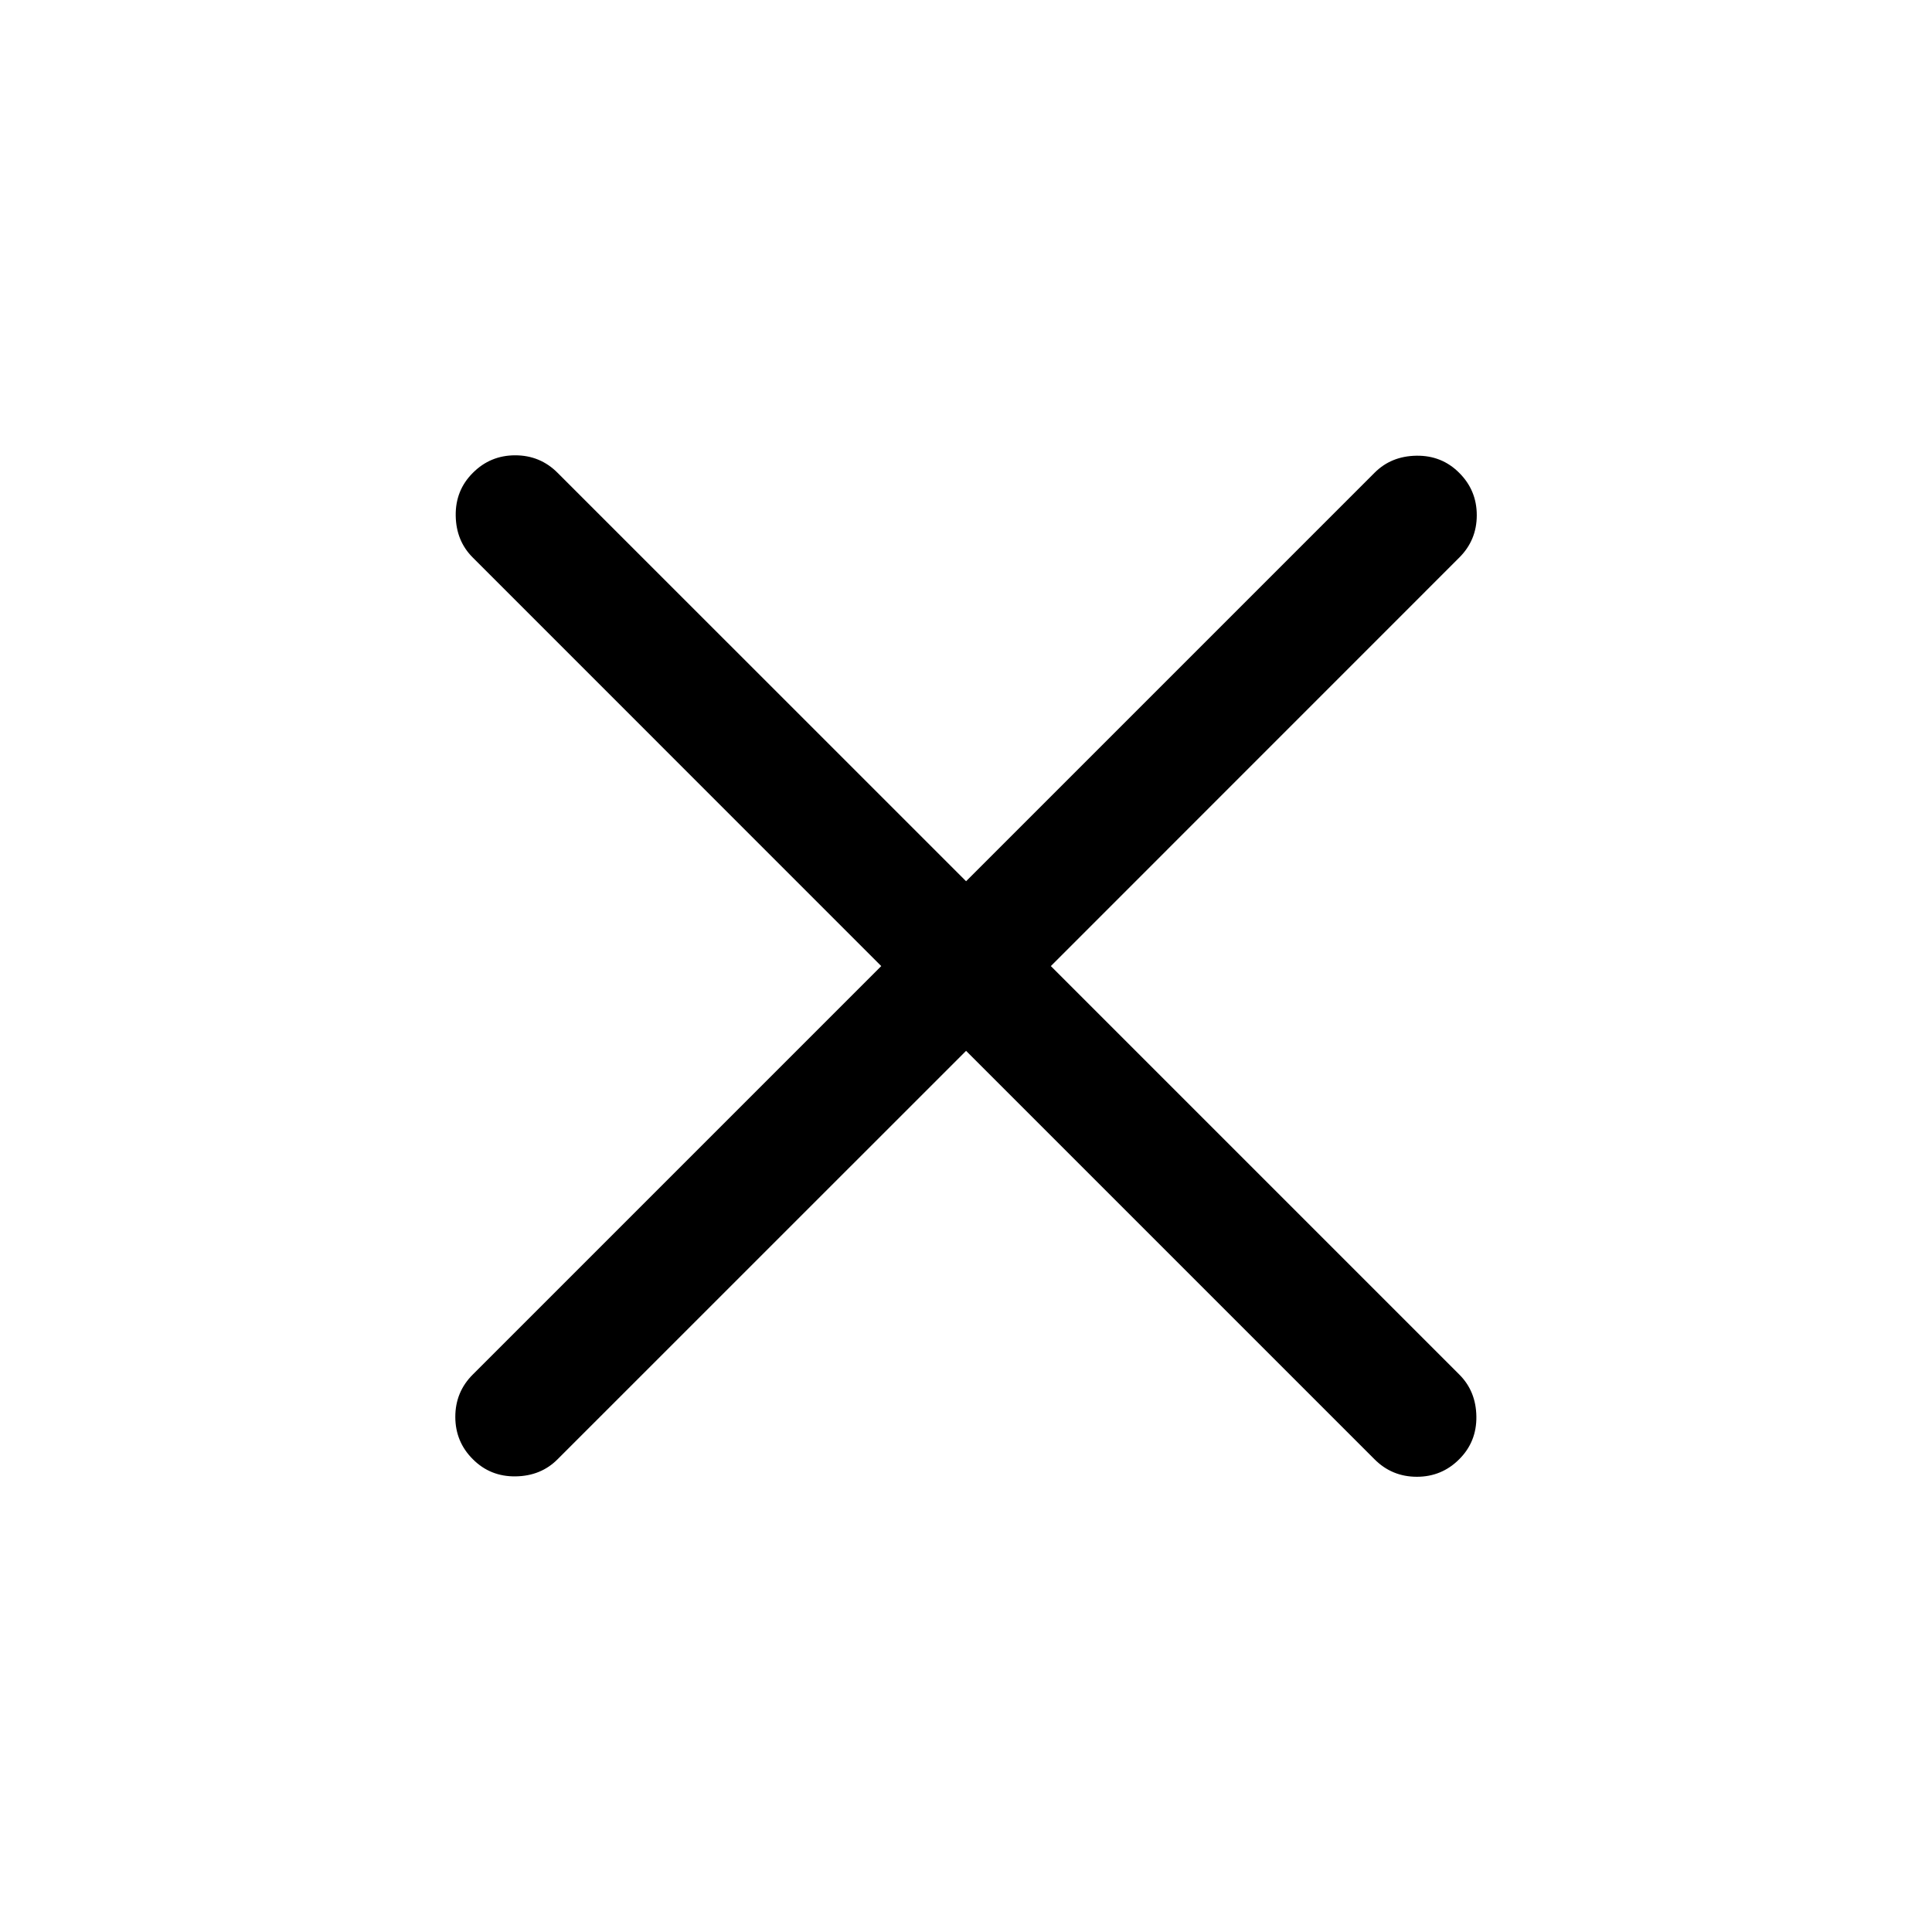
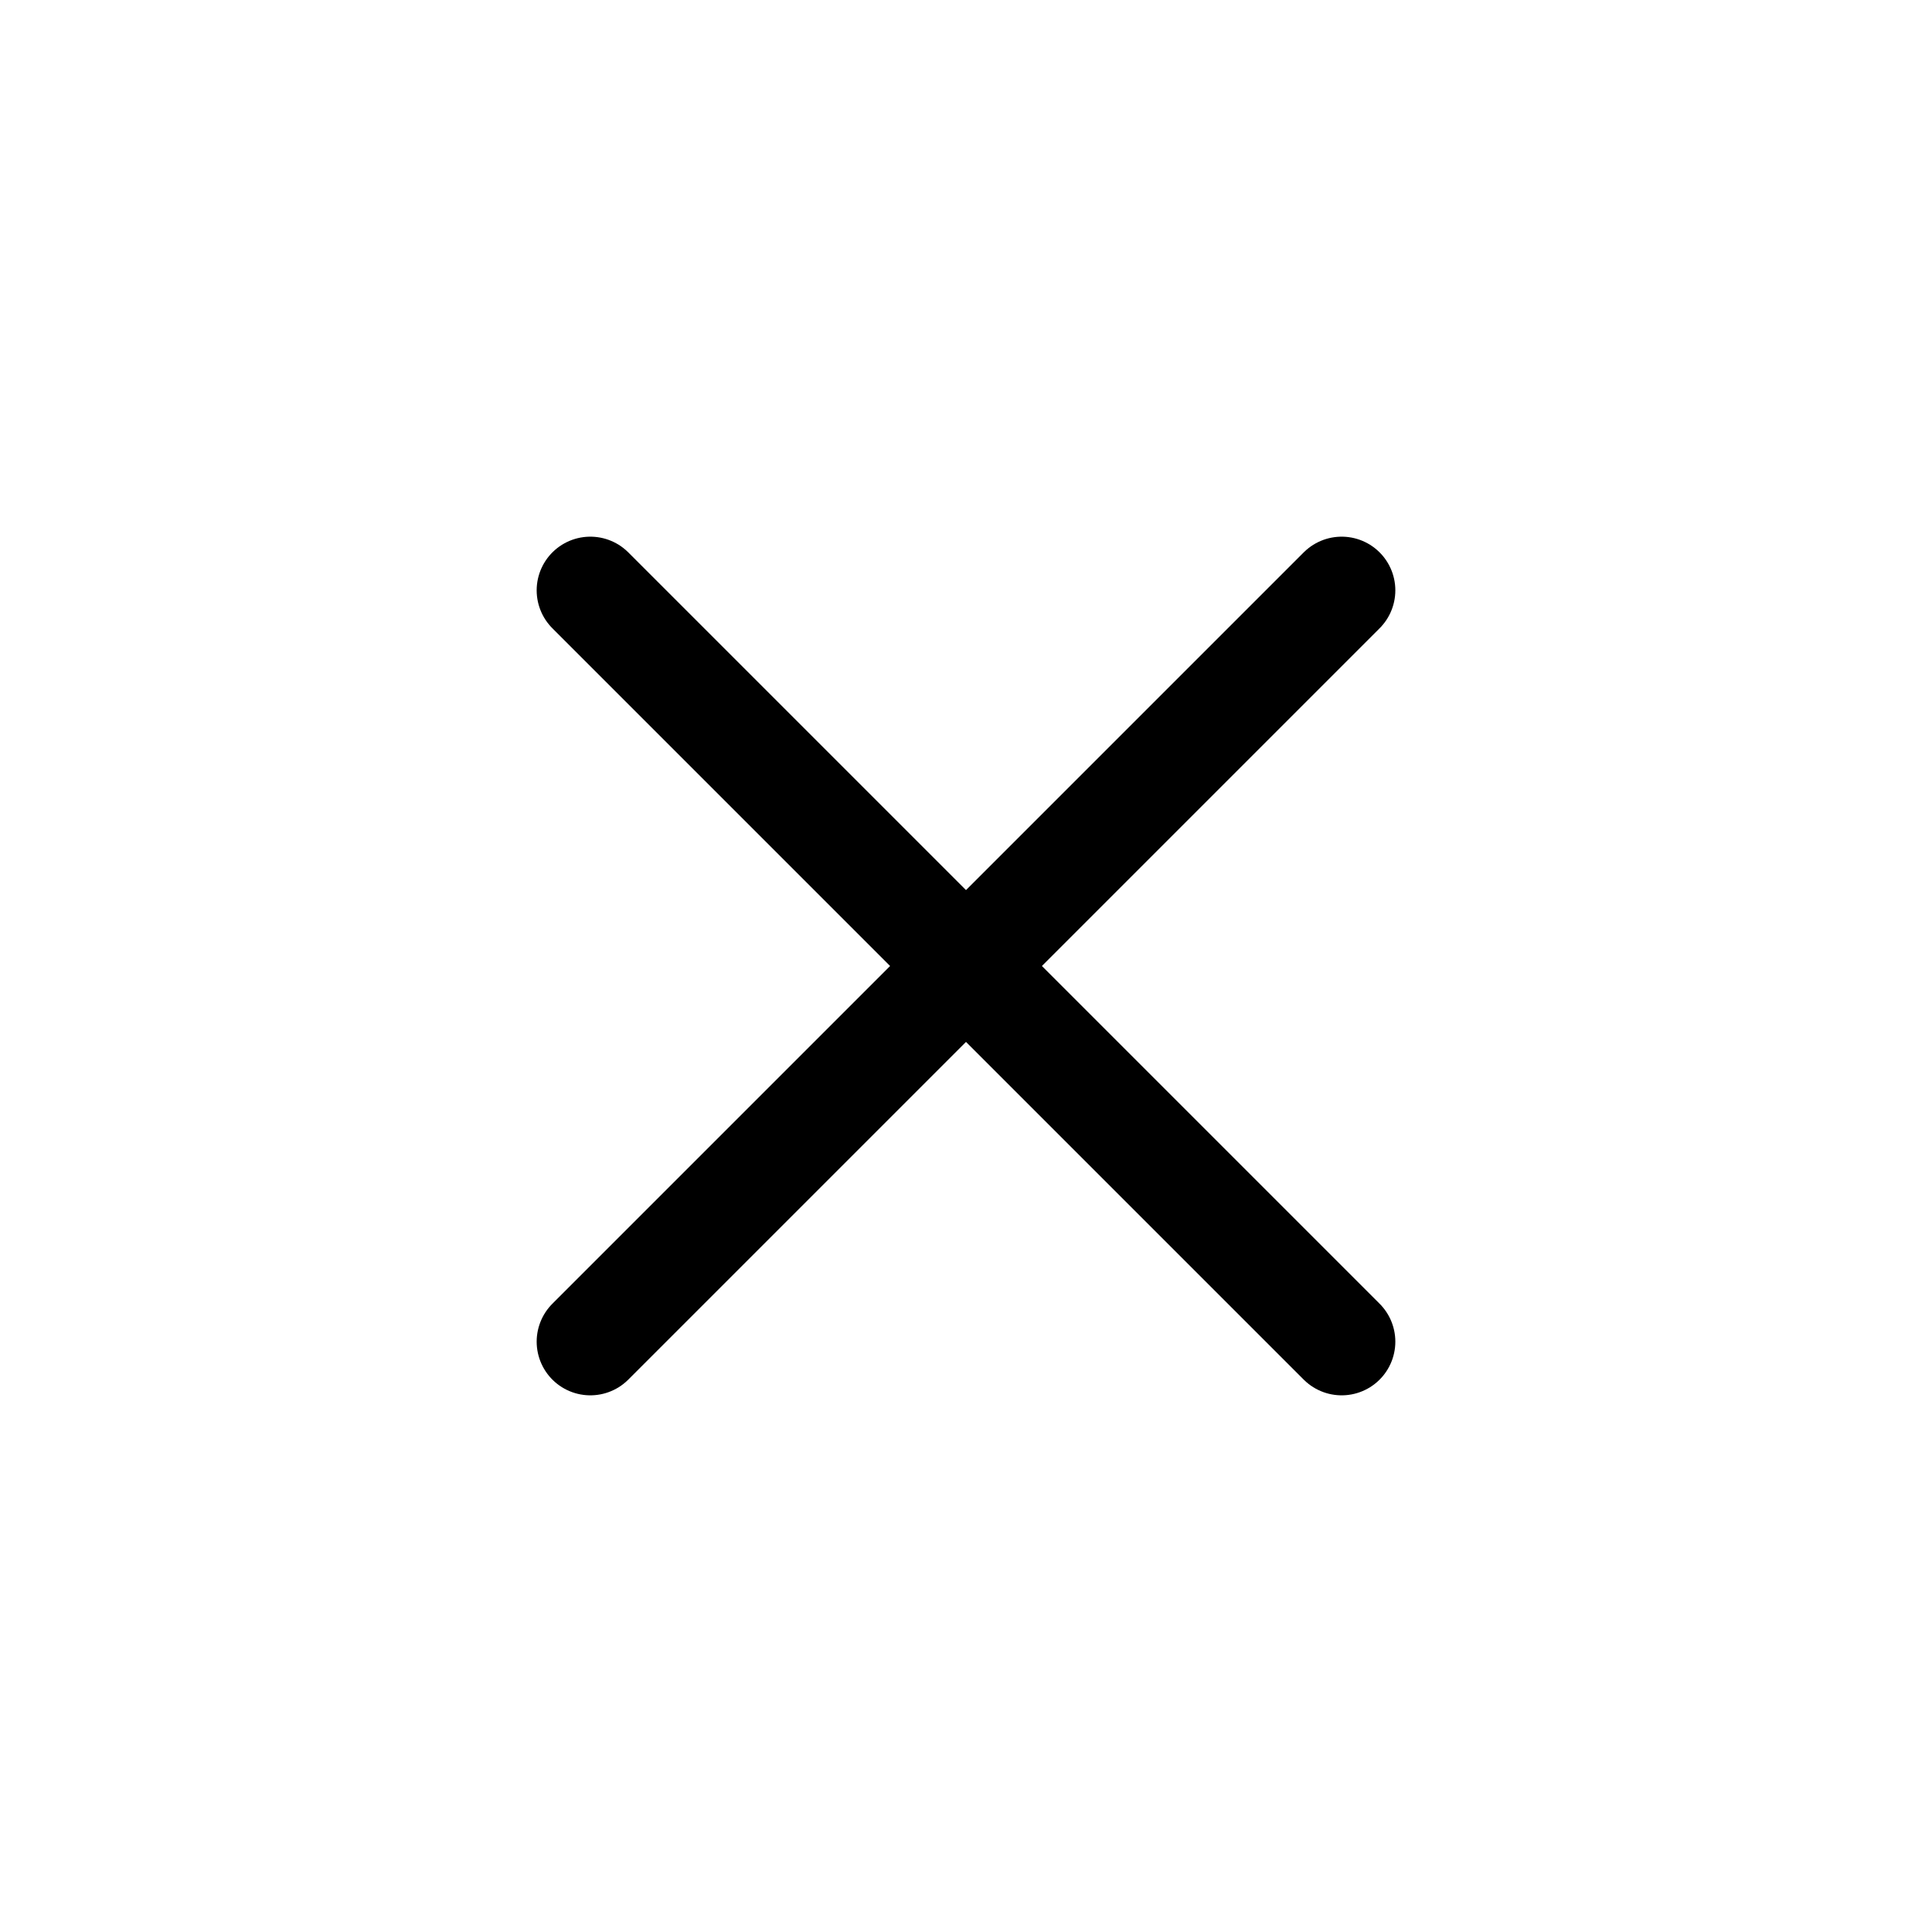
- <svg xmlns="http://www.w3.org/2000/svg" width="24" height="24" viewBox="0 0 24 24" fill="none">
-   <path d="M12.001 13.054L6.927 18.127C6.789 18.266 6.615 18.337 6.405 18.34C6.196 18.343 6.018 18.272 5.874 18.127C5.729 17.983 5.656 17.807 5.656 17.601C5.656 17.394 5.729 17.218 5.874 17.074L10.947 12.001L5.874 6.927C5.735 6.789 5.664 6.615 5.661 6.405C5.658 6.196 5.729 6.018 5.874 5.874C6.018 5.729 6.194 5.656 6.4 5.656C6.607 5.656 6.783 5.729 6.927 5.874L12.001 10.947L17.074 5.874C17.212 5.735 17.386 5.664 17.596 5.661C17.805 5.658 17.983 5.729 18.127 5.874C18.272 6.018 18.345 6.194 18.345 6.4C18.345 6.607 18.272 6.783 18.127 6.927L13.054 12.001L18.127 17.074C18.266 17.212 18.337 17.386 18.34 17.596C18.343 17.805 18.272 17.983 18.127 18.127C17.983 18.272 17.807 18.345 17.601 18.345C17.394 18.345 17.218 18.272 17.074 18.127L12.001 13.054Z" fill="black" />
+ <svg xmlns="http://www.w3.org/2000/svg" width="36" height="36" viewBox="0 0 36 36" fill="none">
+   <path d="M25 11L11 25" stroke="#000000" stroke-width="2" stroke-linecap="round" />
+   <path d="M11 11L25 25" stroke="#000000" stroke-width="2" stroke-linecap="round" />
</svg>
